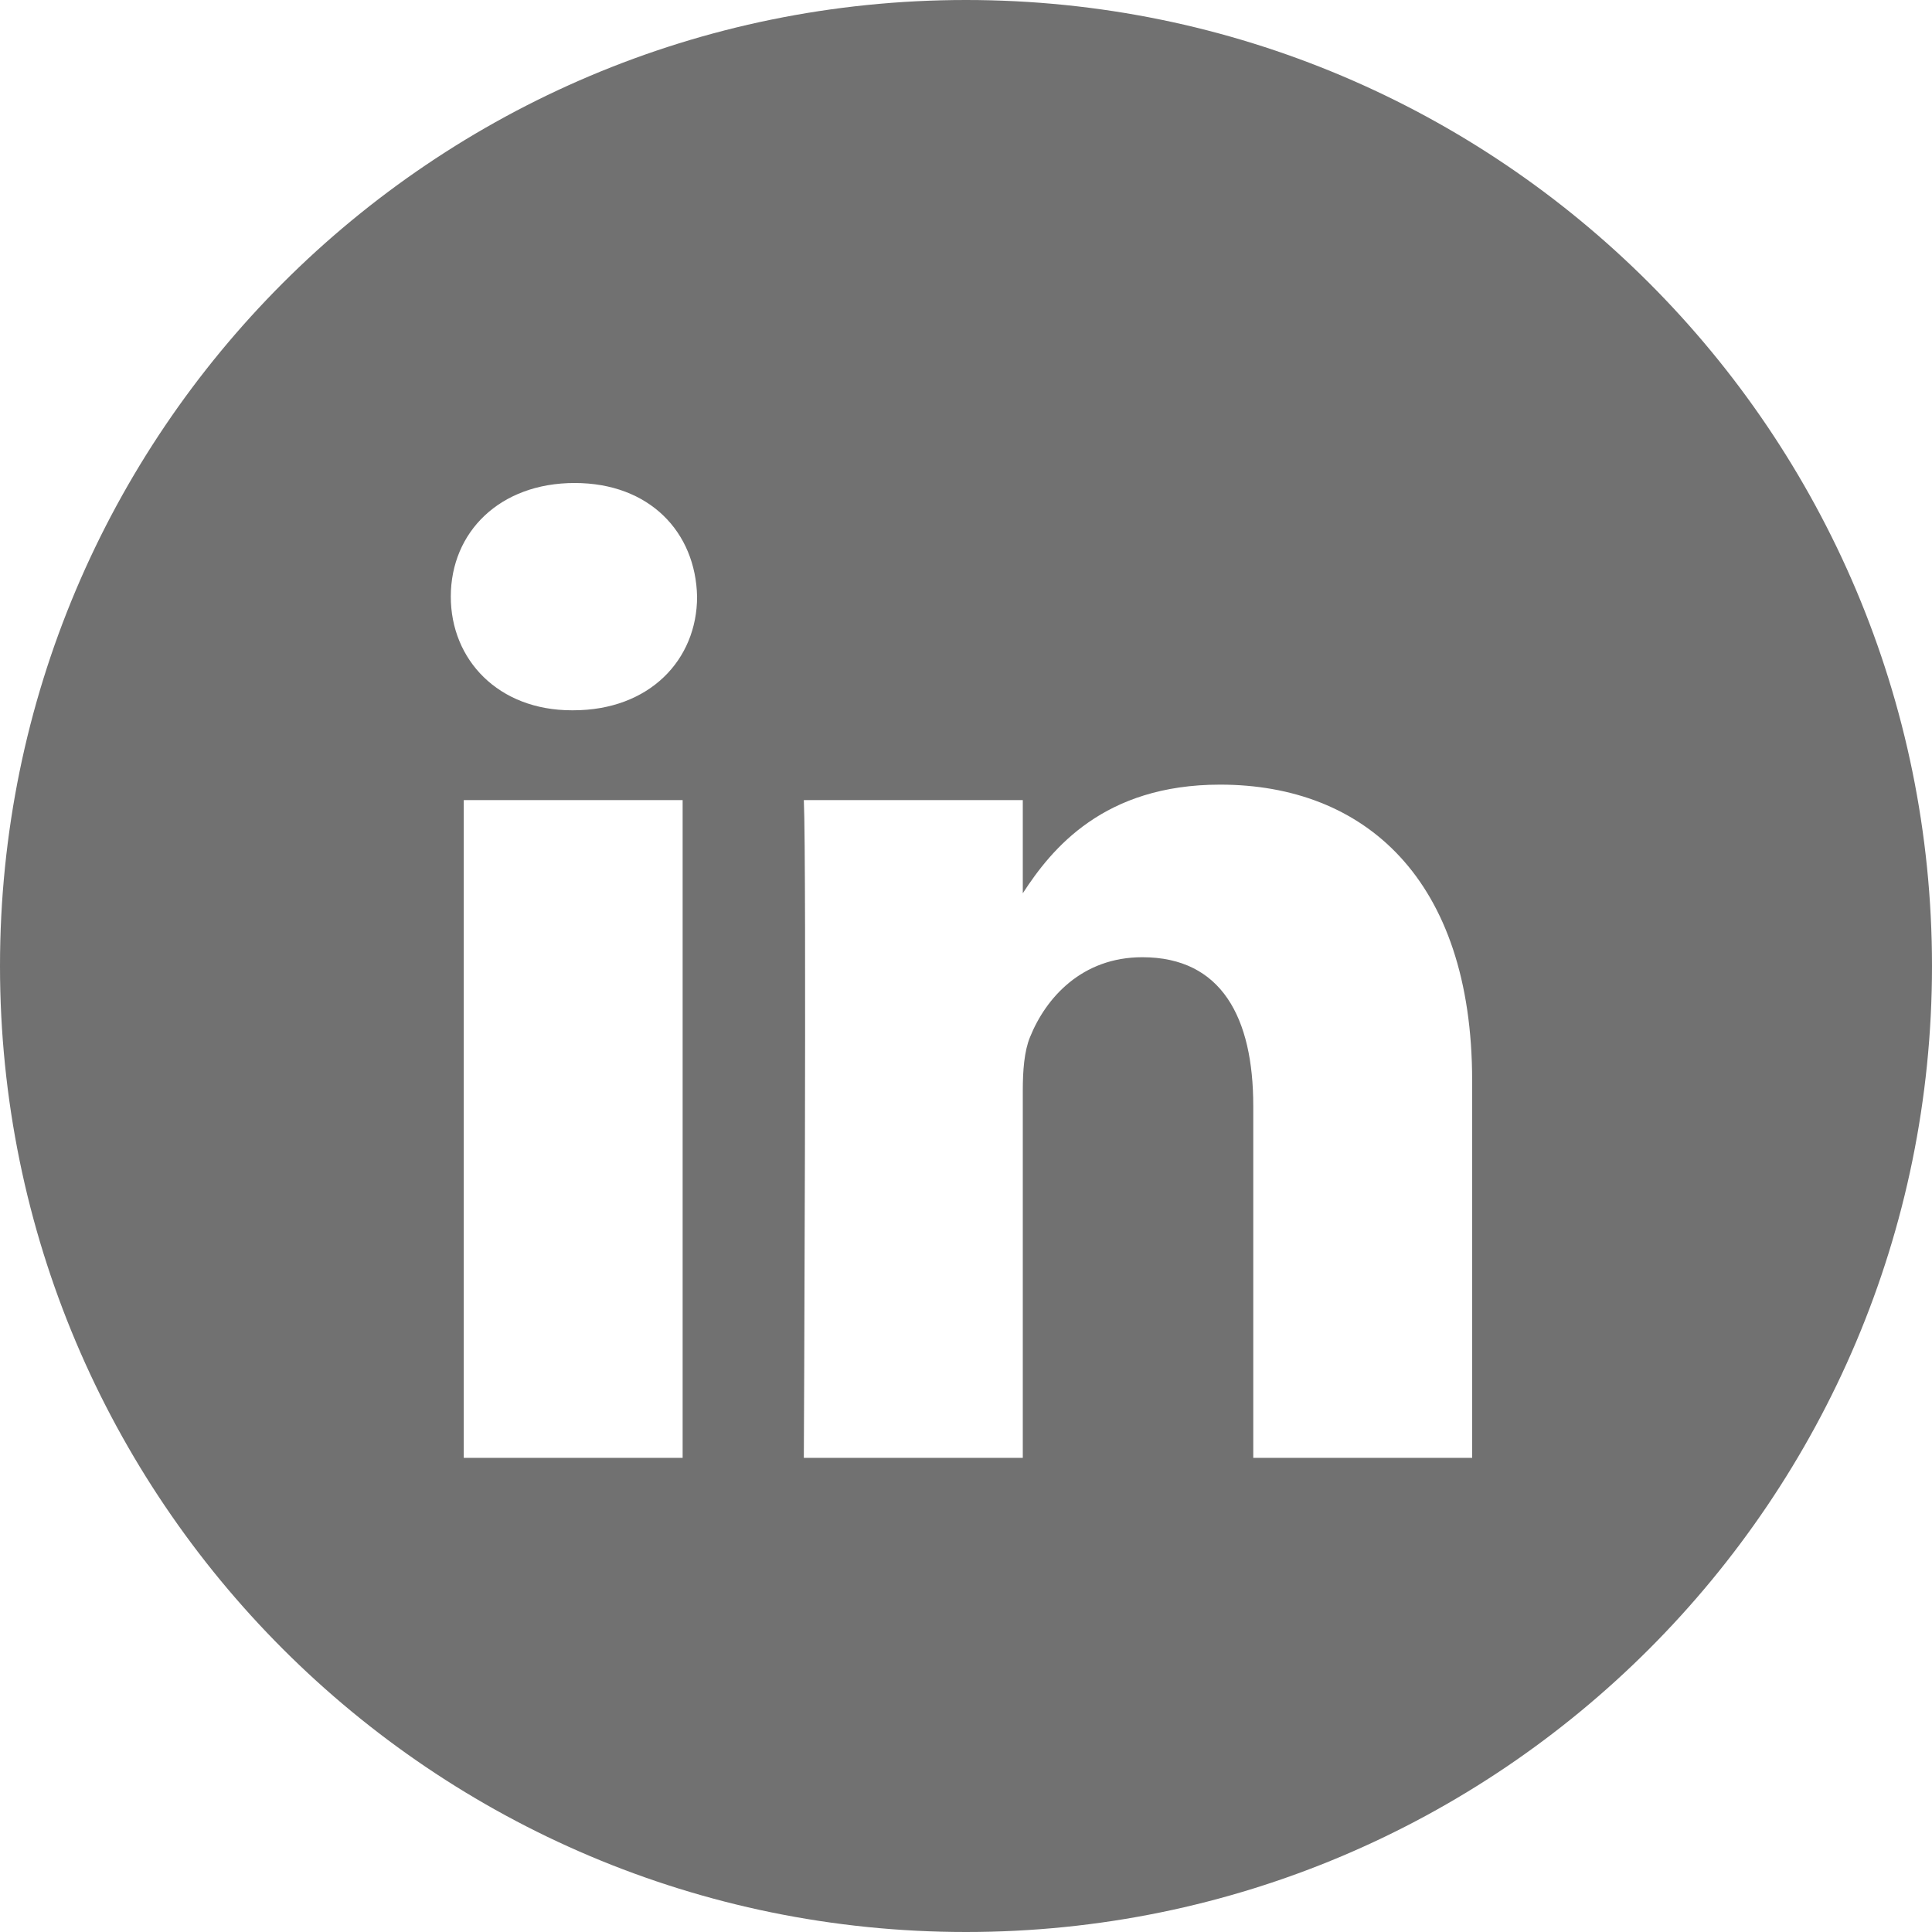
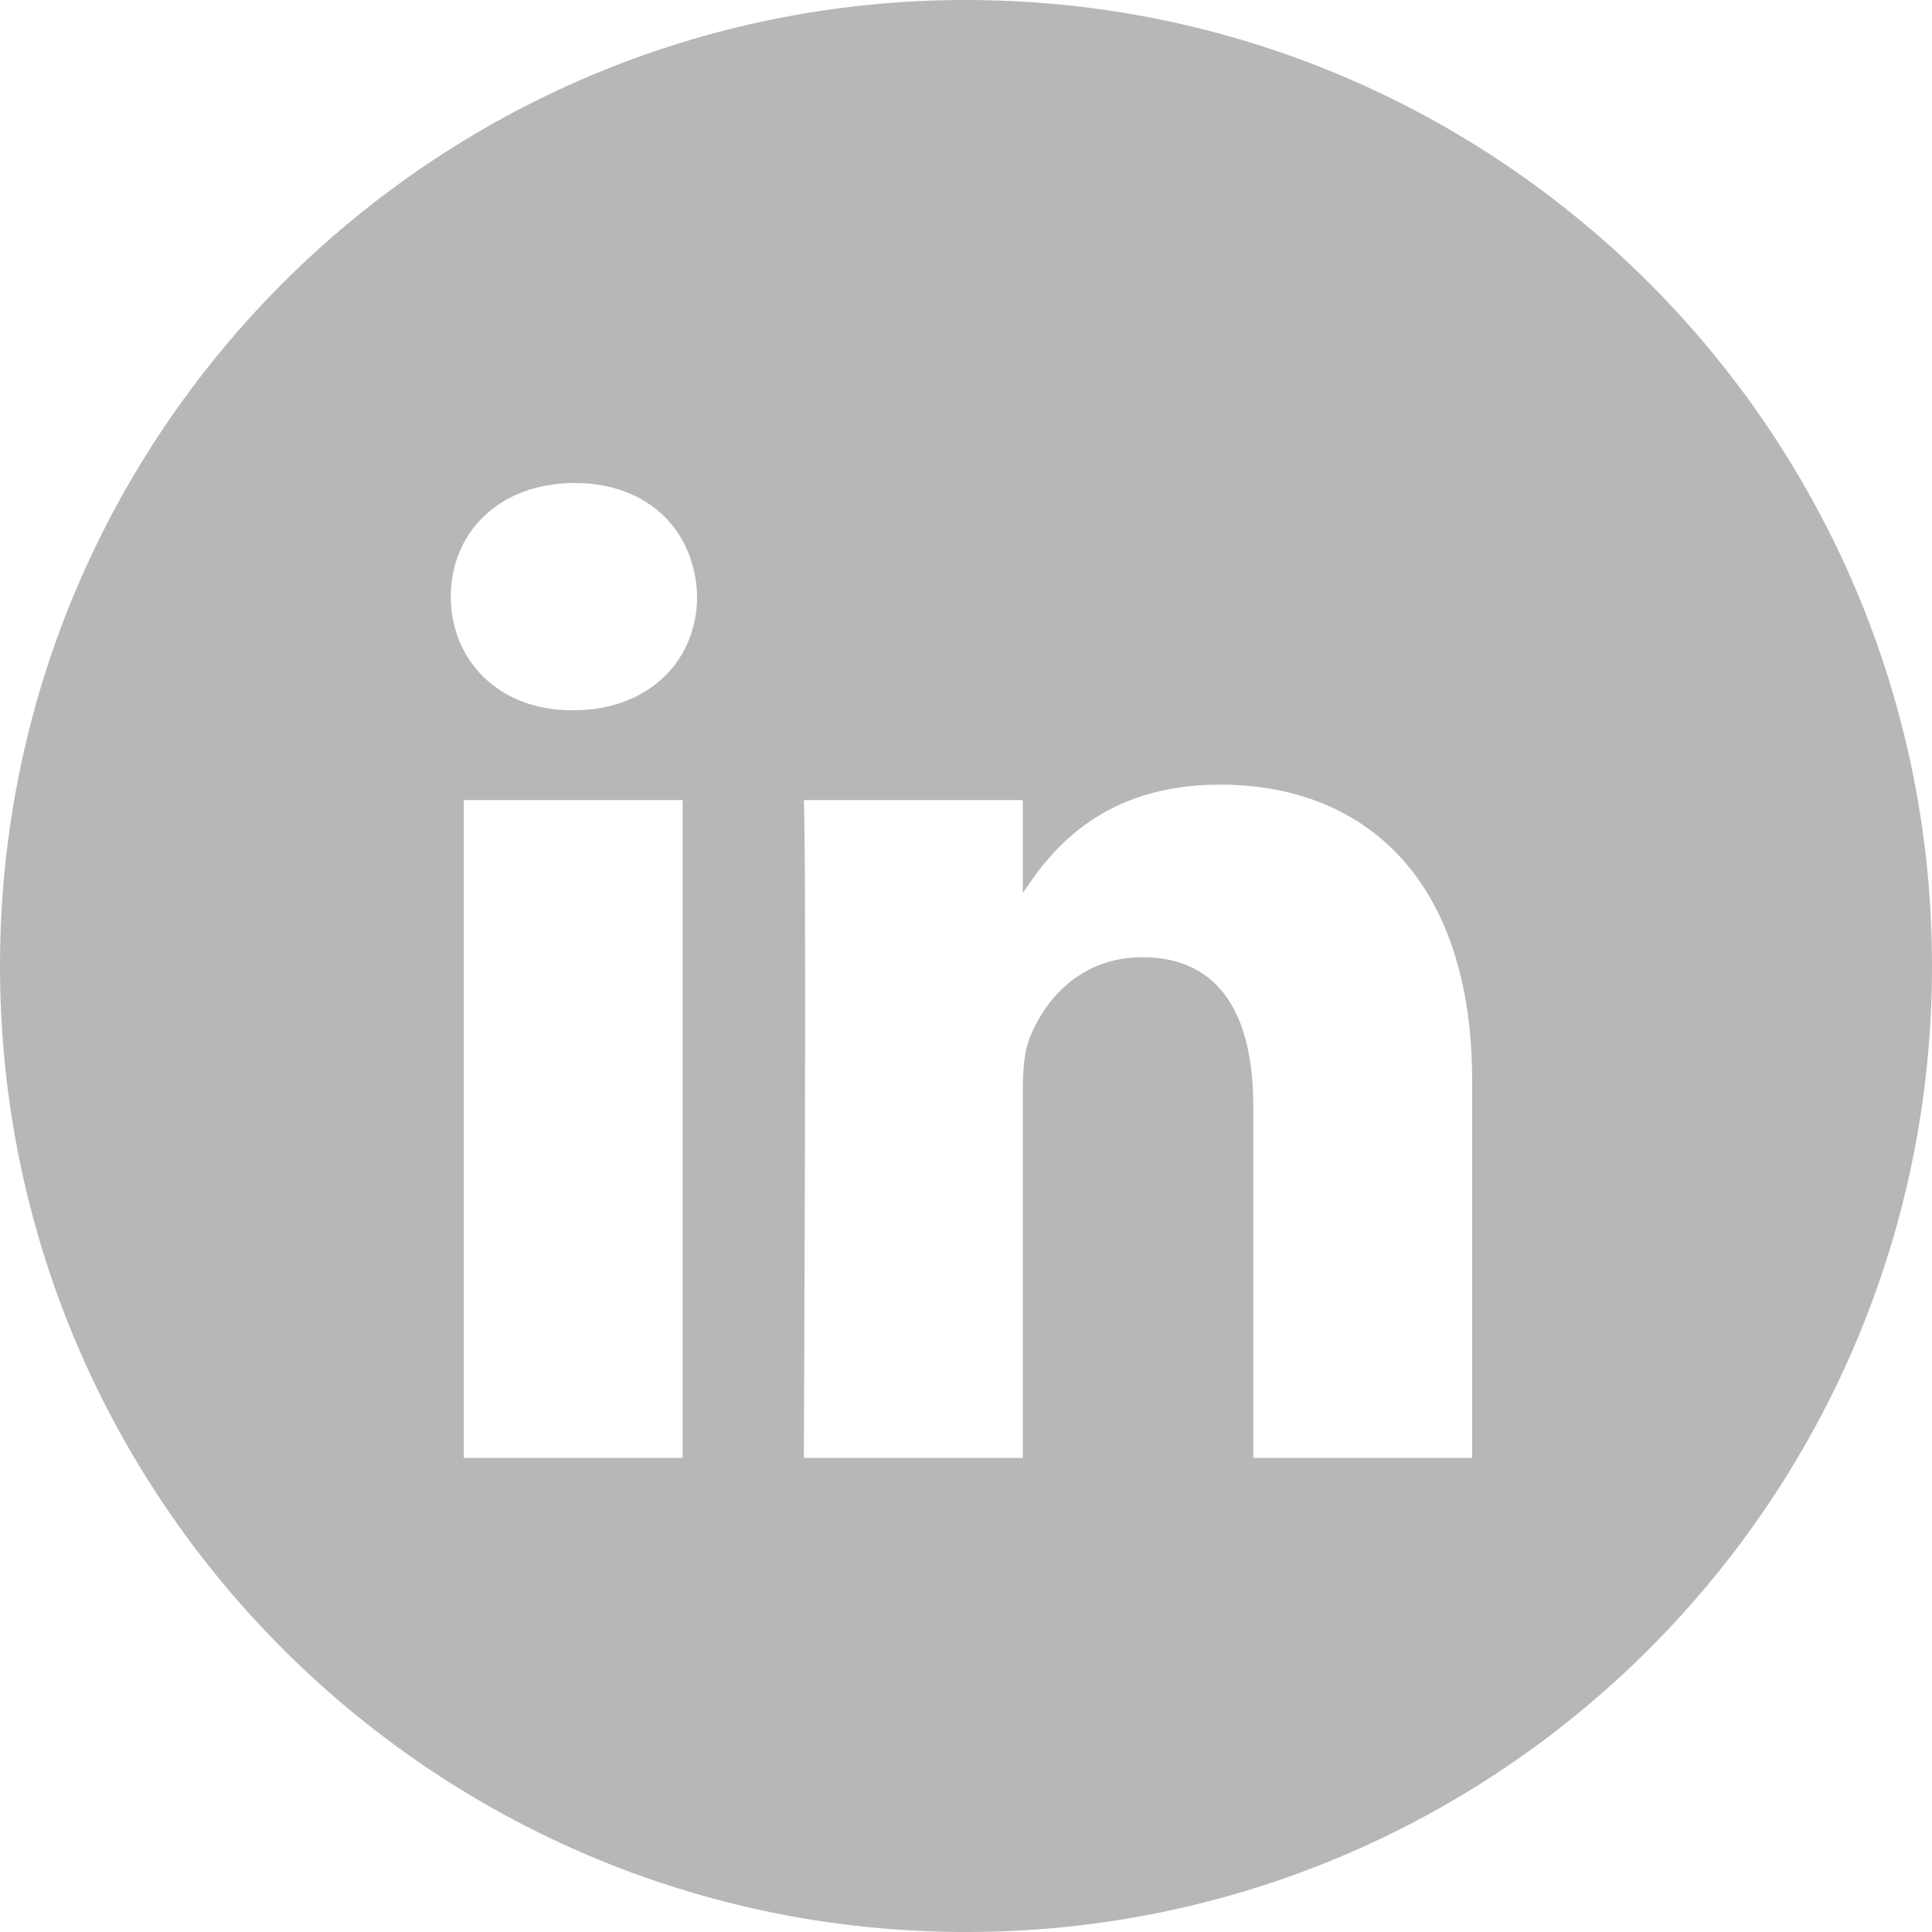
<svg xmlns="http://www.w3.org/2000/svg" width="48" height="48" viewBox="0 0 48 48" fill="none">
-   <path fill-rule="evenodd" clip-rule="evenodd" d="M24 0C10.745 0 0 10.745 0 24C0 37.255 10.745 48 24 48C37.255 48 48 37.255 48 24C48 10.745 37.255 0 24 0ZM11.522 19.878H16.96V36.22H11.522V19.878ZM17.319 14.823C17.284 13.22 16.138 12 14.277 12C12.416 12 11.2 13.22 11.2 14.823C11.2 16.392 12.38 17.647 14.206 17.647H14.241C16.138 17.647 17.319 16.392 17.319 14.823ZM30.313 19.494C33.892 19.494 36.575 21.83 36.575 26.85L36.575 36.22H31.137V27.477C31.137 25.281 30.349 23.782 28.381 23.782C26.878 23.782 25.983 24.792 25.59 25.768C25.446 26.118 25.411 26.605 25.411 27.093V36.22H19.971C19.971 36.22 20.043 21.412 19.971 19.878H25.411V22.193C26.133 21.08 27.425 19.494 30.313 19.494Z" fill="#717171" />
+   <path fill-rule="evenodd" clip-rule="evenodd" d="M24 0C10.745 0 0 10.745 0 24C0 37.255 10.745 48 24 48C37.255 48 48 37.255 48 24C48 10.745 37.255 0 24 0ZM11.522 19.878H16.96V36.22H11.522V19.878ZM17.319 14.823C17.284 13.22 16.138 12 14.277 12C12.416 12 11.2 13.22 11.2 14.823C11.2 16.392 12.38 17.647 14.206 17.647H14.241C16.138 17.647 17.319 16.392 17.319 14.823ZM30.313 19.494C33.892 19.494 36.575 21.83 36.575 26.85L36.575 36.22H31.137V27.477C31.137 25.281 30.349 23.782 28.381 23.782C26.878 23.782 25.983 24.792 25.59 25.768C25.446 26.118 25.411 26.605 25.411 27.093V36.22H19.971C19.971 36.22 20.043 21.412 19.971 19.878H25.411V22.193C26.133 21.08 27.425 19.494 30.313 19.494Z" fill="#b7b7b7" />
</svg>
